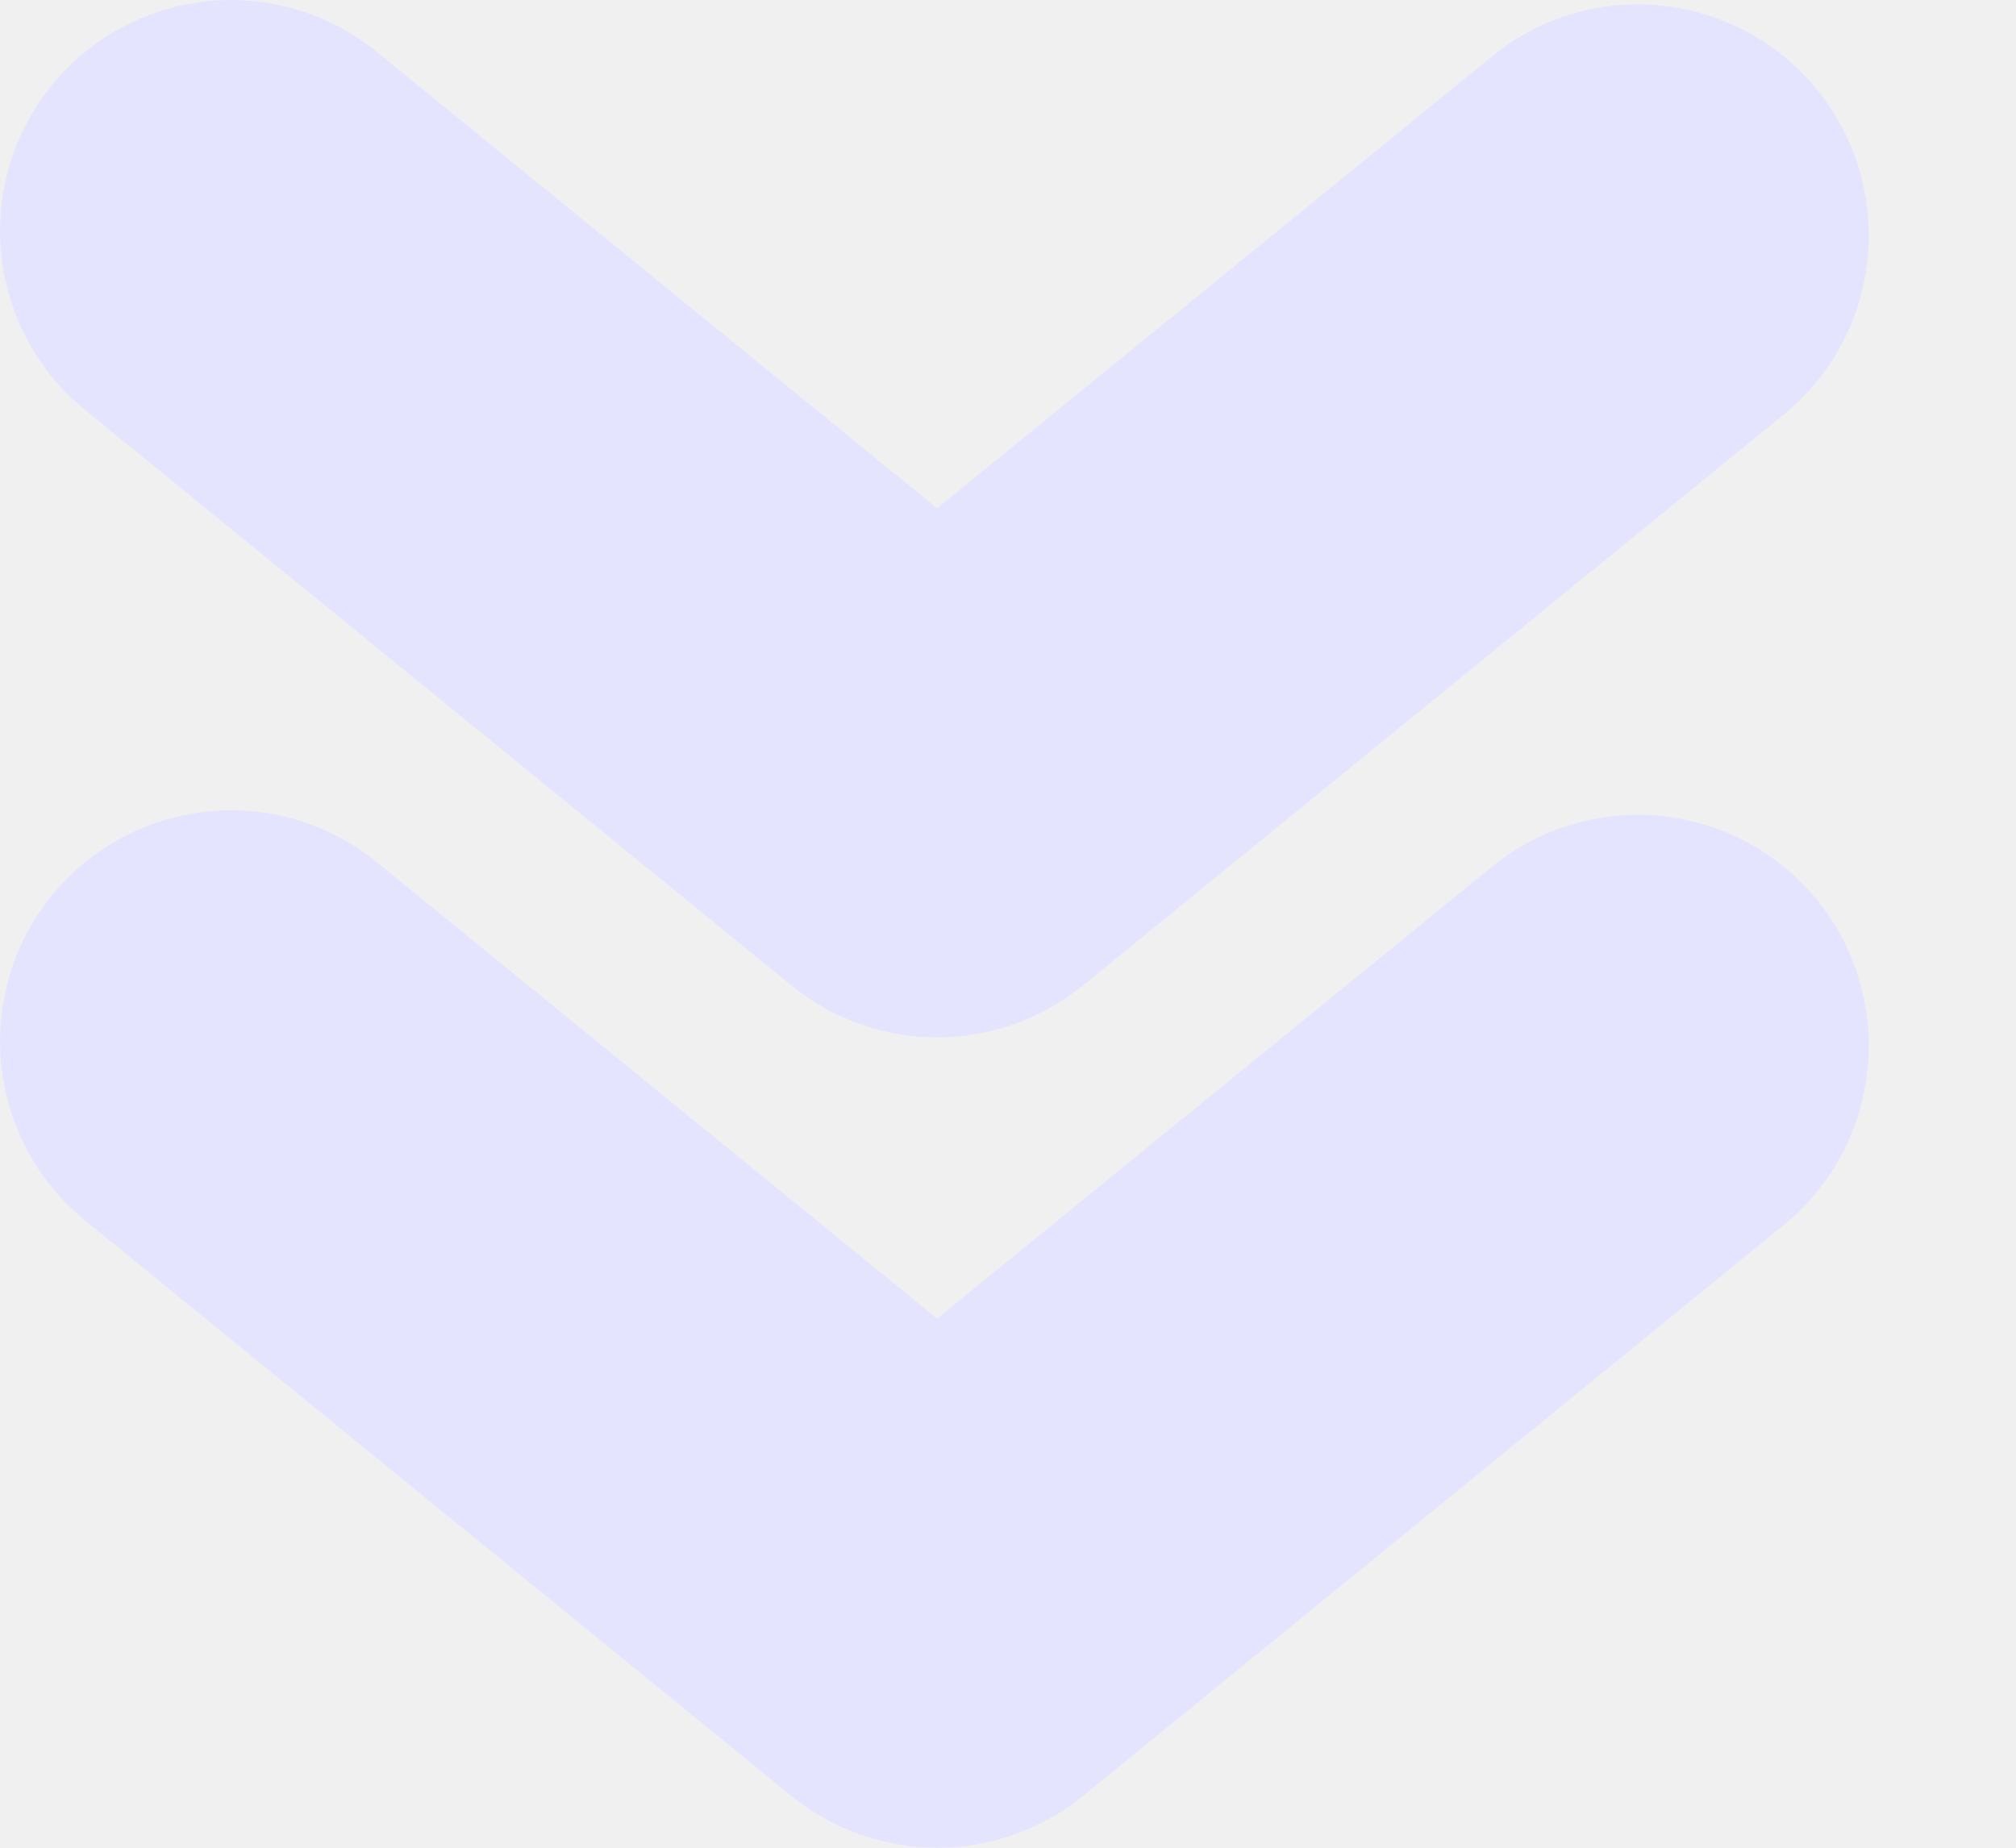
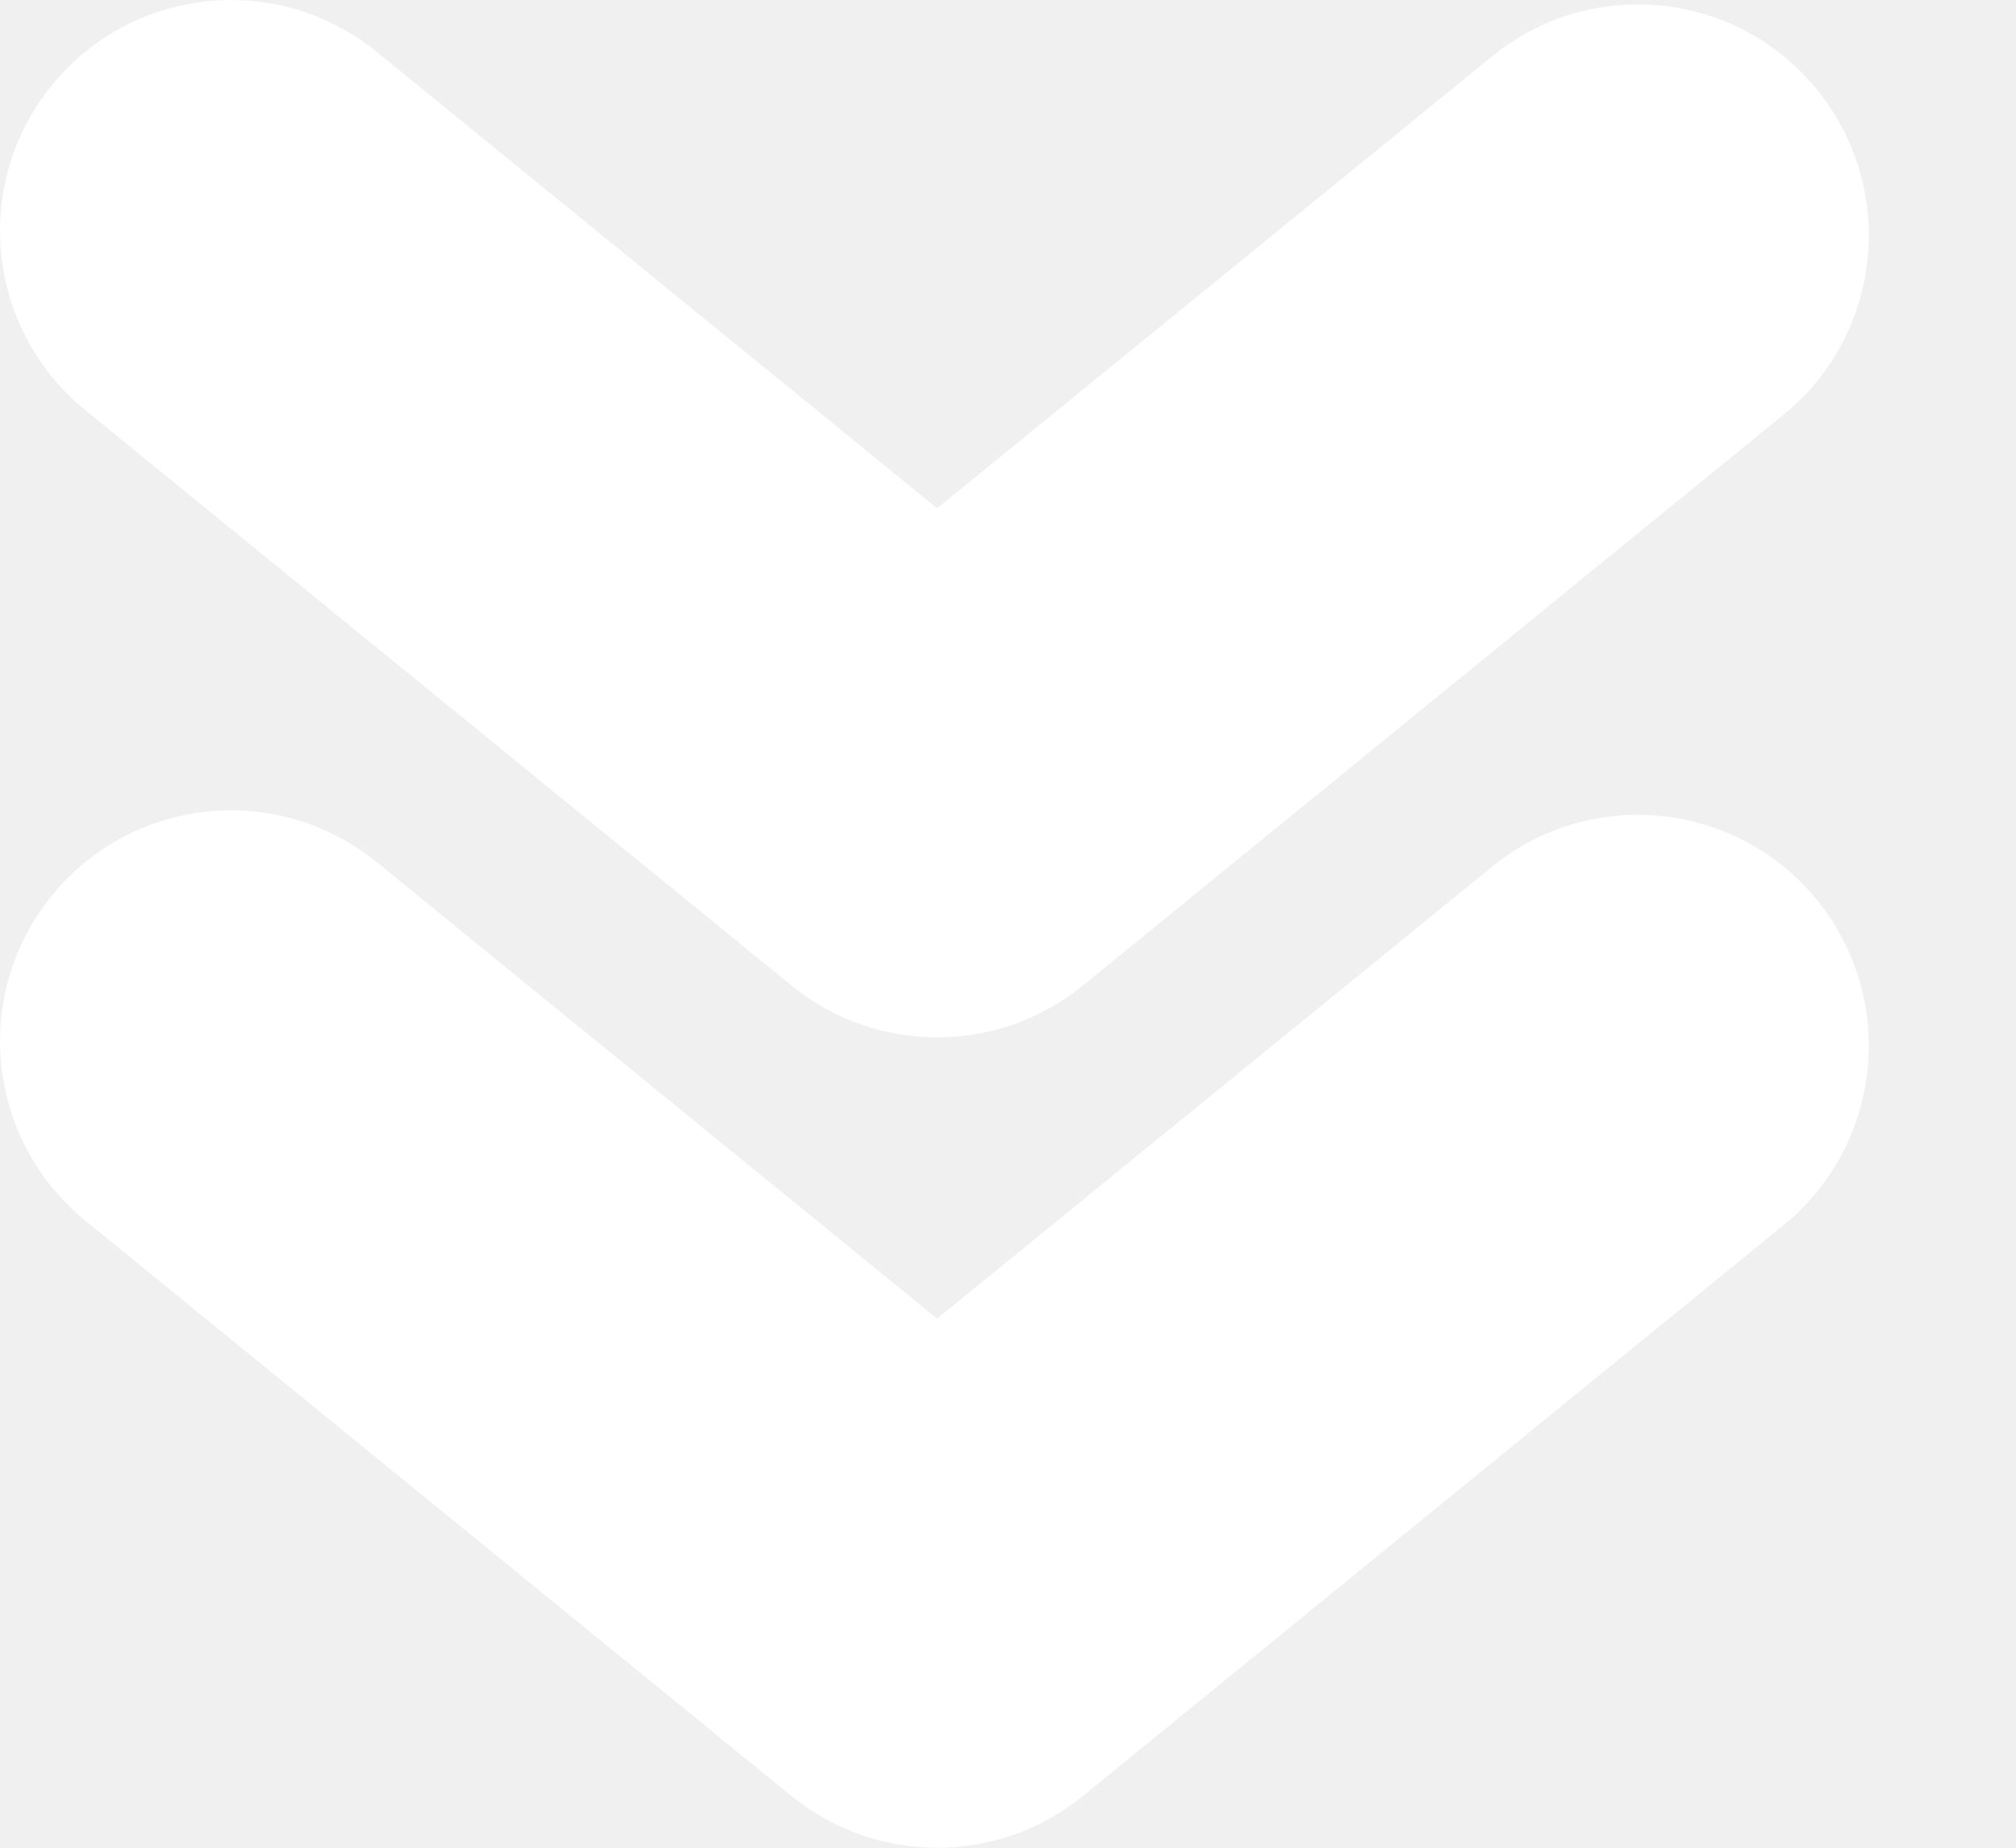
<svg xmlns="http://www.w3.org/2000/svg" width="12" height="11" viewBox="0 0 12 11" fill="none">
-   <path d="M9.748 0.026C9.443 0.026 9.135 0.127 8.881 0.336L5.578 3.026L2.244 0.31C1.989 0.102 1.681 5.81741e-05 1.376 5.81741e-05C0.978 5.81741e-05 0.581 0.173 0.309 0.507C-0.171 1.096 -0.081 1.962 0.507 2.441L4.71 5.866C5.215 6.279 5.942 6.279 6.447 5.866L10.617 2.468C11.206 1.989 11.294 1.122 10.815 0.533C10.543 0.199 10.147 0.026 9.748 0.026Z" fill="#E5E4FF" />
-   <path d="M9.748 4.851C9.443 4.851 9.135 4.952 8.881 5.16L5.578 7.85L2.244 5.134C1.989 4.926 1.681 4.824 1.376 4.824C0.978 4.824 0.581 4.997 0.309 5.331C-0.171 5.92 -0.081 6.787 0.507 7.266L4.71 10.691C5.215 11.103 5.942 11.103 6.447 10.691L10.617 7.293C11.206 6.813 11.294 5.946 10.815 5.357C10.543 5.024 10.147 4.851 9.748 4.851Z" fill="#E5E4FF" />
+   <path d="M9.748 0.026C9.443 0.026 9.135 0.127 8.881 0.336L5.578 3.026L2.244 0.31C1.989 0.102 1.681 5.81741e-05 1.376 5.81741e-05C0.978 5.81741e-05 0.581 0.173 0.309 0.507C-0.171 1.096 -0.081 1.962 0.507 2.441L4.71 5.866C5.215 6.279 5.942 6.279 6.447 5.866L10.617 2.468C11.206 1.989 11.294 1.122 10.815 0.533C10.543 0.199 10.147 0.026 9.748 0.026Z" fill="#ffffff" />
+   <path d="M9.748 4.851C9.443 4.851 9.135 4.952 8.881 5.16L5.578 7.85L2.244 5.134C1.989 4.926 1.681 4.824 1.376 4.824C0.978 4.824 0.581 4.997 0.309 5.331C-0.171 5.92 -0.081 6.787 0.507 7.266L4.71 10.691C5.215 11.103 5.942 11.103 6.447 10.691L10.617 7.293C11.206 6.813 11.294 5.946 10.815 5.357C10.543 5.024 10.147 4.851 9.748 4.851Z" fill="#ffffff" />
</svg>
